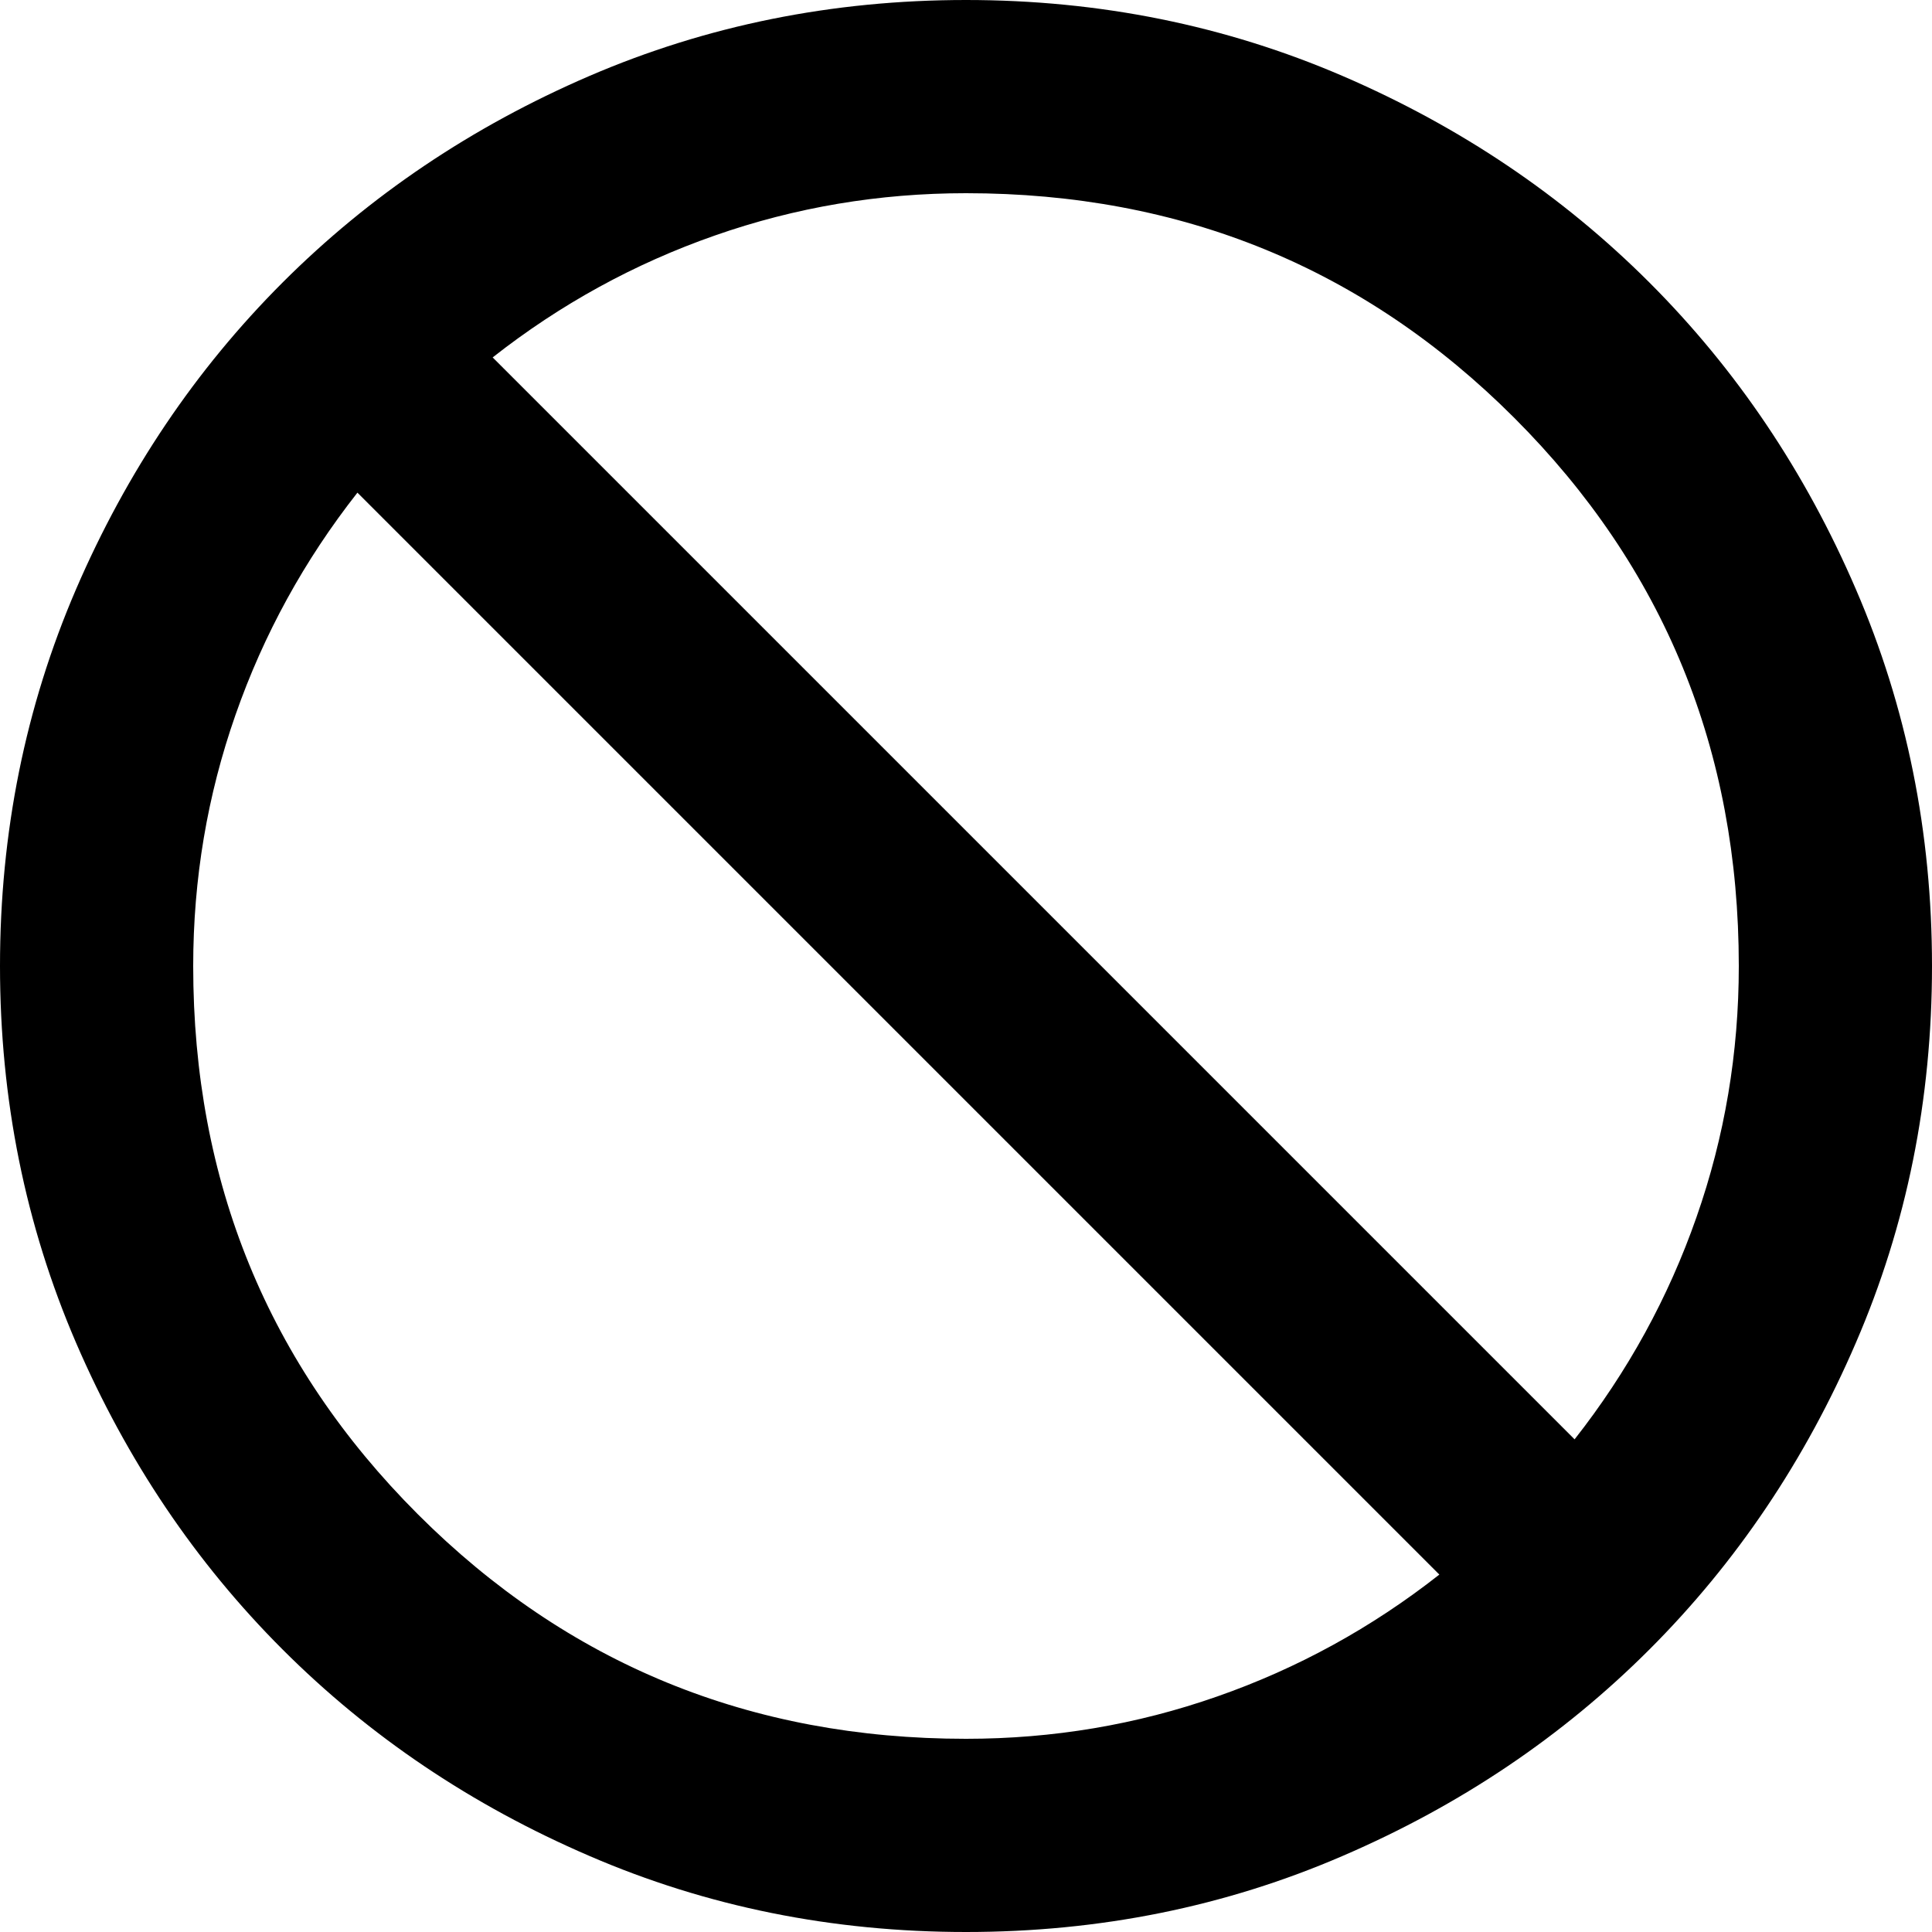
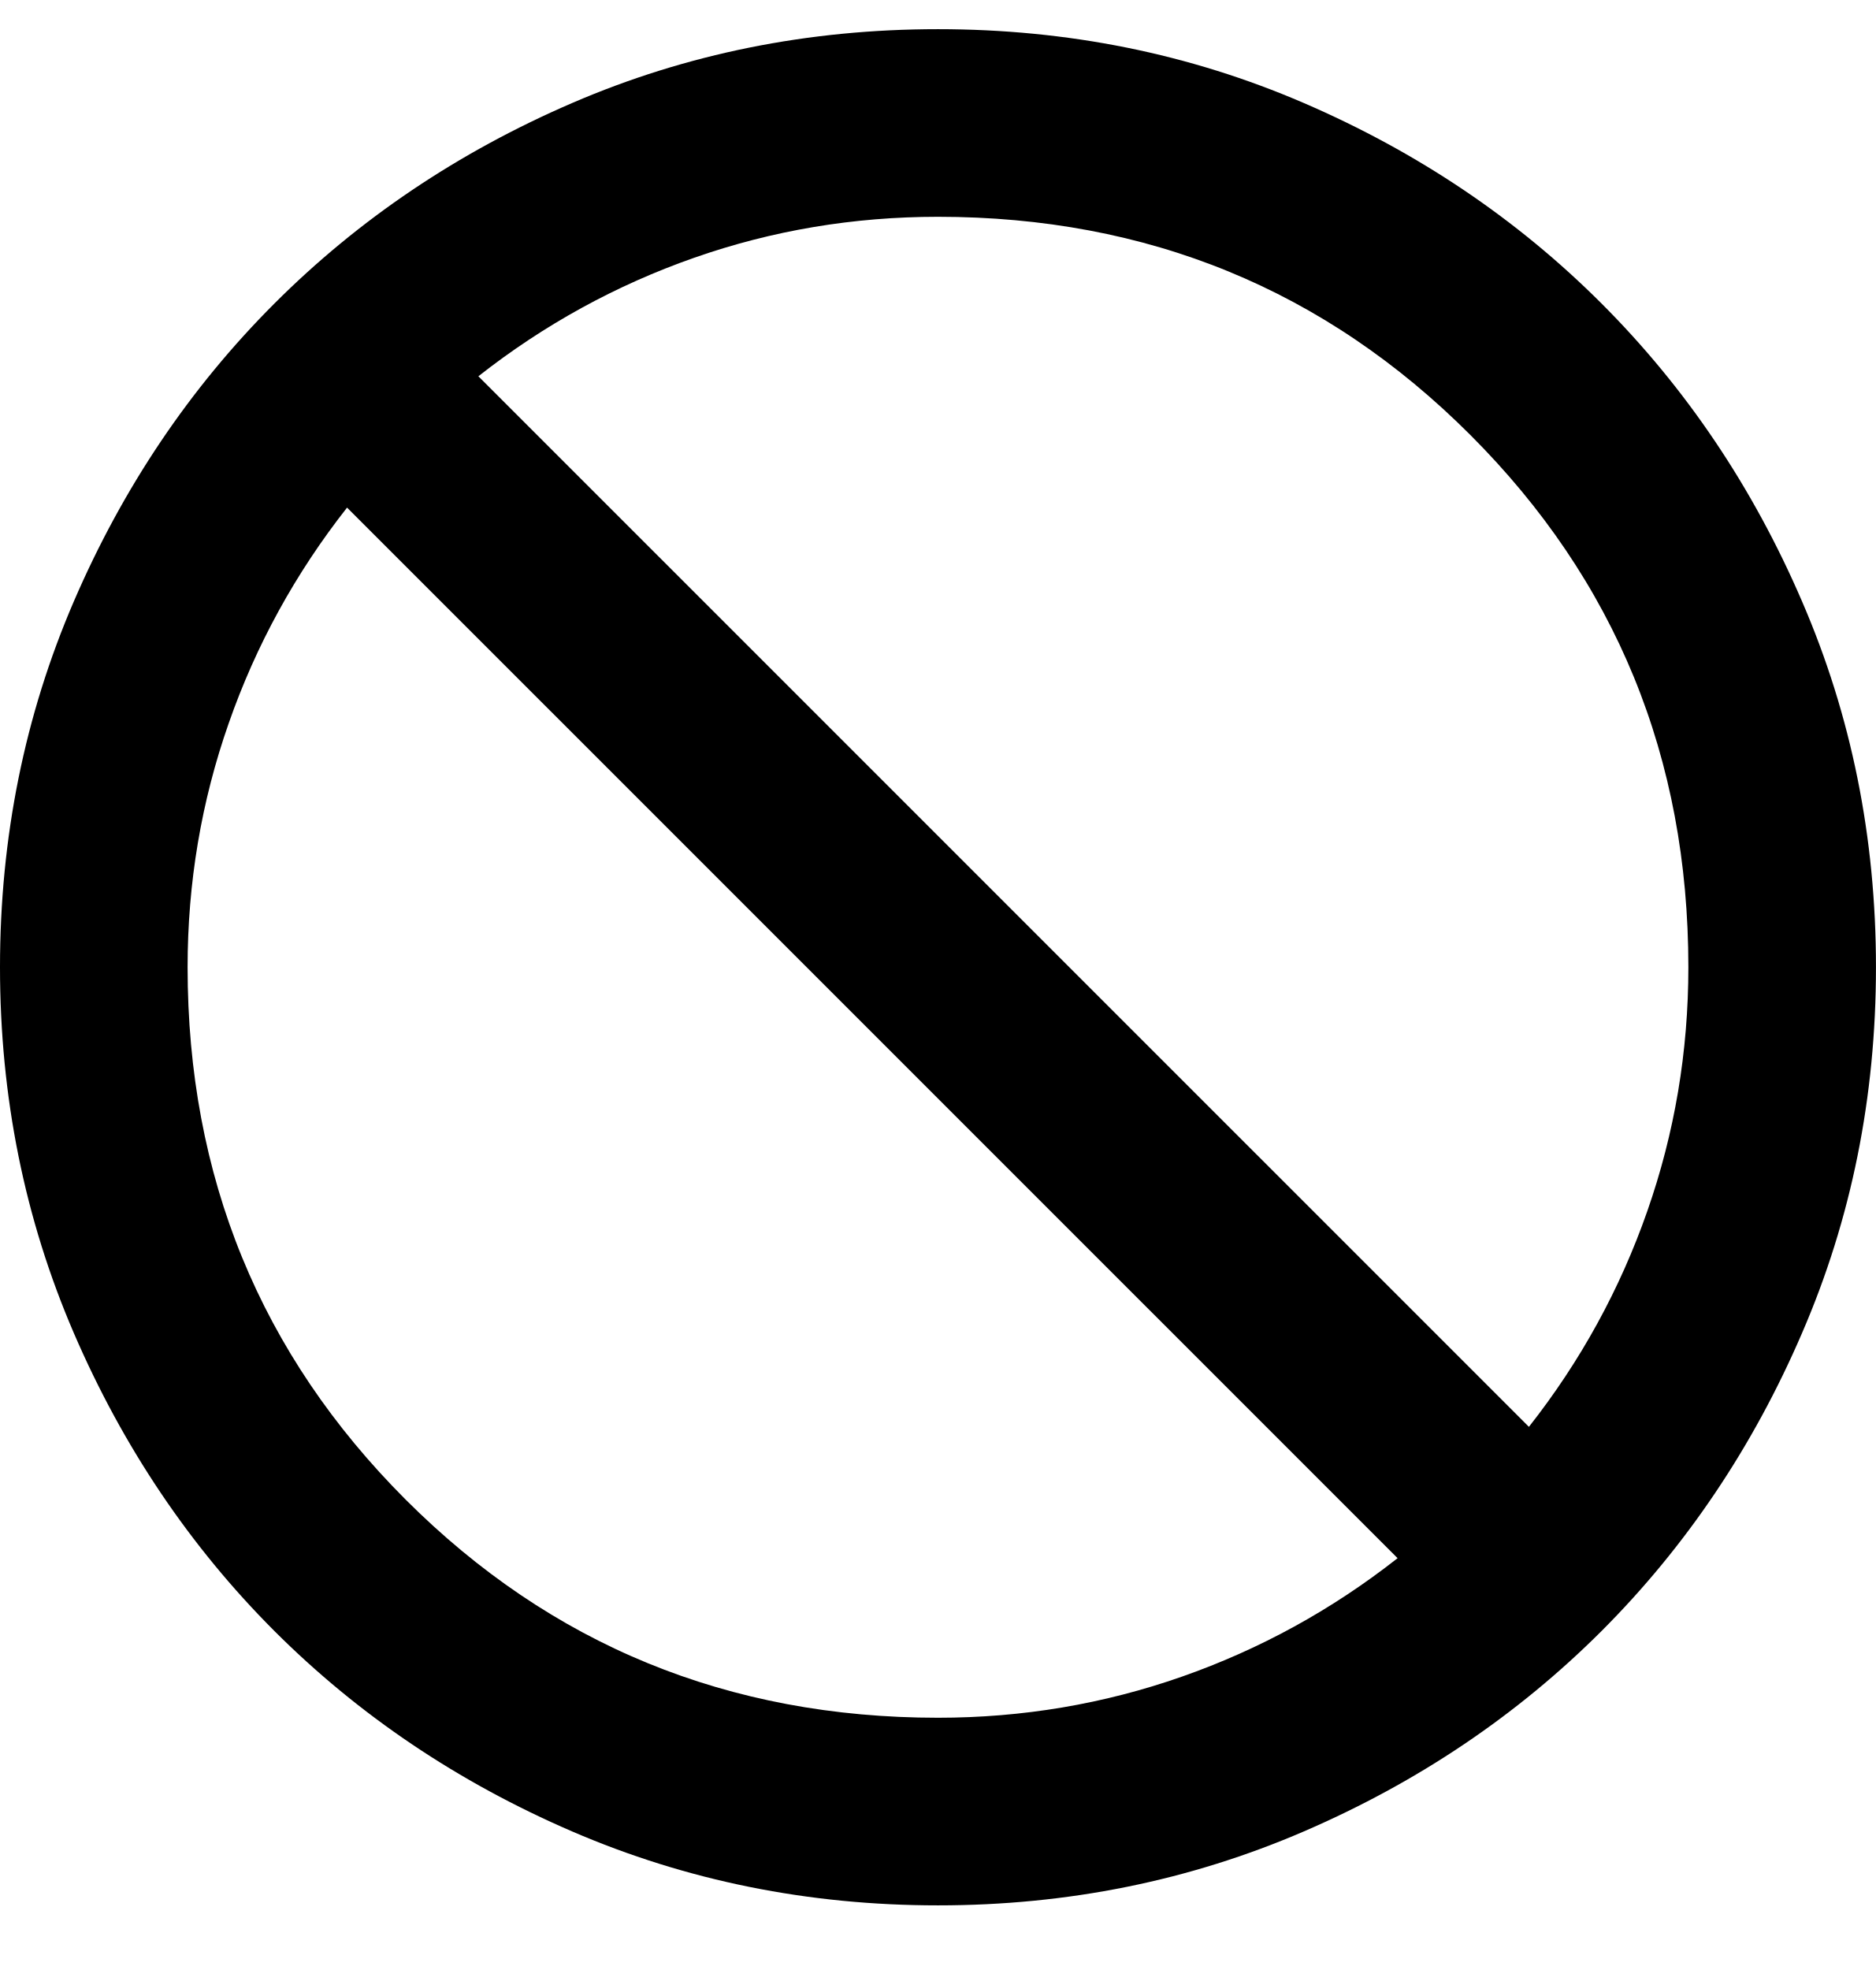
- <svg xmlns="http://www.w3.org/2000/svg" width="20" height="20" viewBox="0 0 20 20" fill="none">
-   <path d="M10 20C8.617 20 7.317 19.738 6.1 19.212C4.883 18.688 3.825 17.975 2.925 17.075C2.025 16.175 1.312 15.117 0.787 13.9C0.263 12.683 0 11.383 0 10C0 8.617 0.263 7.317 0.787 6.1C1.312 4.883 2.025 3.825 2.925 2.925C3.825 2.025 4.883 1.312 6.1 0.787C7.317 0.263 8.617 0 10 0C11.383 0 12.683 0.263 13.9 0.787C15.117 1.312 16.175 2.025 17.075 2.925C17.975 3.825 18.688 4.883 19.212 6.1C19.738 7.317 20 8.617 20 10C20 11.383 19.738 12.683 19.212 13.9C18.688 15.117 17.975 16.175 17.075 17.075C16.175 17.975 15.117 18.688 13.9 19.212C12.683 19.738 11.383 20 10 20ZM10 18C10.9 18 11.767 17.854 12.6 17.562C13.433 17.271 14.2 16.85 14.9 16.3L3.7 5.1C3.15 5.8 2.729 6.567 2.438 7.4C2.146 8.233 2 9.1 2 10C2 12.233 2.775 14.125 4.325 15.675C5.875 17.225 7.767 18 10 18ZM16.3 14.9C16.85 14.2 17.271 13.433 17.562 12.6C17.854 11.767 18 10.9 18 10C18 7.767 17.225 5.875 15.675 4.325C14.125 2.775 12.233 2 10 2C9.1 2 8.233 2.146 7.4 2.438C6.567 2.729 5.8 3.15 5.1 3.7L16.3 14.9Z" fill="black" />
+ <svg xmlns="http://www.w3.org/2000/svg" width="20" height="21" viewBox="0 0 20 21" fill="none">
+   <path d="M10 20.311C8.617 20.311 7.317 20.048 6.1 19.523C4.883 18.998 3.825 18.285 2.925 17.386C2.025 16.485 1.312 15.427 0.787 14.21C0.263 12.994 0 11.694 0 10.31C0 8.927 0.263 7.627 0.787 6.411C1.312 5.194 2.025 4.136 2.925 3.236C3.825 2.336 4.883 1.623 6.1 1.098C7.317 0.573 8.617 0.311 10 0.311C11.383 0.311 12.683 0.573 13.9 1.098C15.117 1.623 16.175 2.336 17.075 3.236C17.975 4.136 18.688 5.194 19.212 6.411C19.738 7.627 20 8.927 20 10.31C20 11.694 19.738 12.994 19.212 14.21C18.688 15.427 17.975 16.485 17.075 17.386C16.175 18.285 15.117 18.998 13.9 19.523C12.683 20.048 11.383 20.311 10 20.311ZM10 18.311C10.9 18.311 11.767 18.165 12.6 17.873C13.433 17.581 14.2 17.16 14.9 16.61L3.7 5.411C3.15 6.111 2.729 6.877 2.438 7.711C2.146 8.544 2 9.411 2 10.31C2 12.544 2.775 14.435 4.325 15.986C5.875 17.535 7.767 18.311 10 18.311ZM16.3 15.21C16.85 14.511 17.271 13.744 17.562 12.911C17.854 12.077 18 11.21 18 10.31C18 8.077 17.225 6.186 15.675 4.636C14.125 3.086 12.233 2.311 10 2.311C9.1 2.311 8.233 2.456 7.4 2.748C6.567 3.04 5.8 3.461 5.1 4.011L16.3 15.21Z" fill="black" />
</svg>
